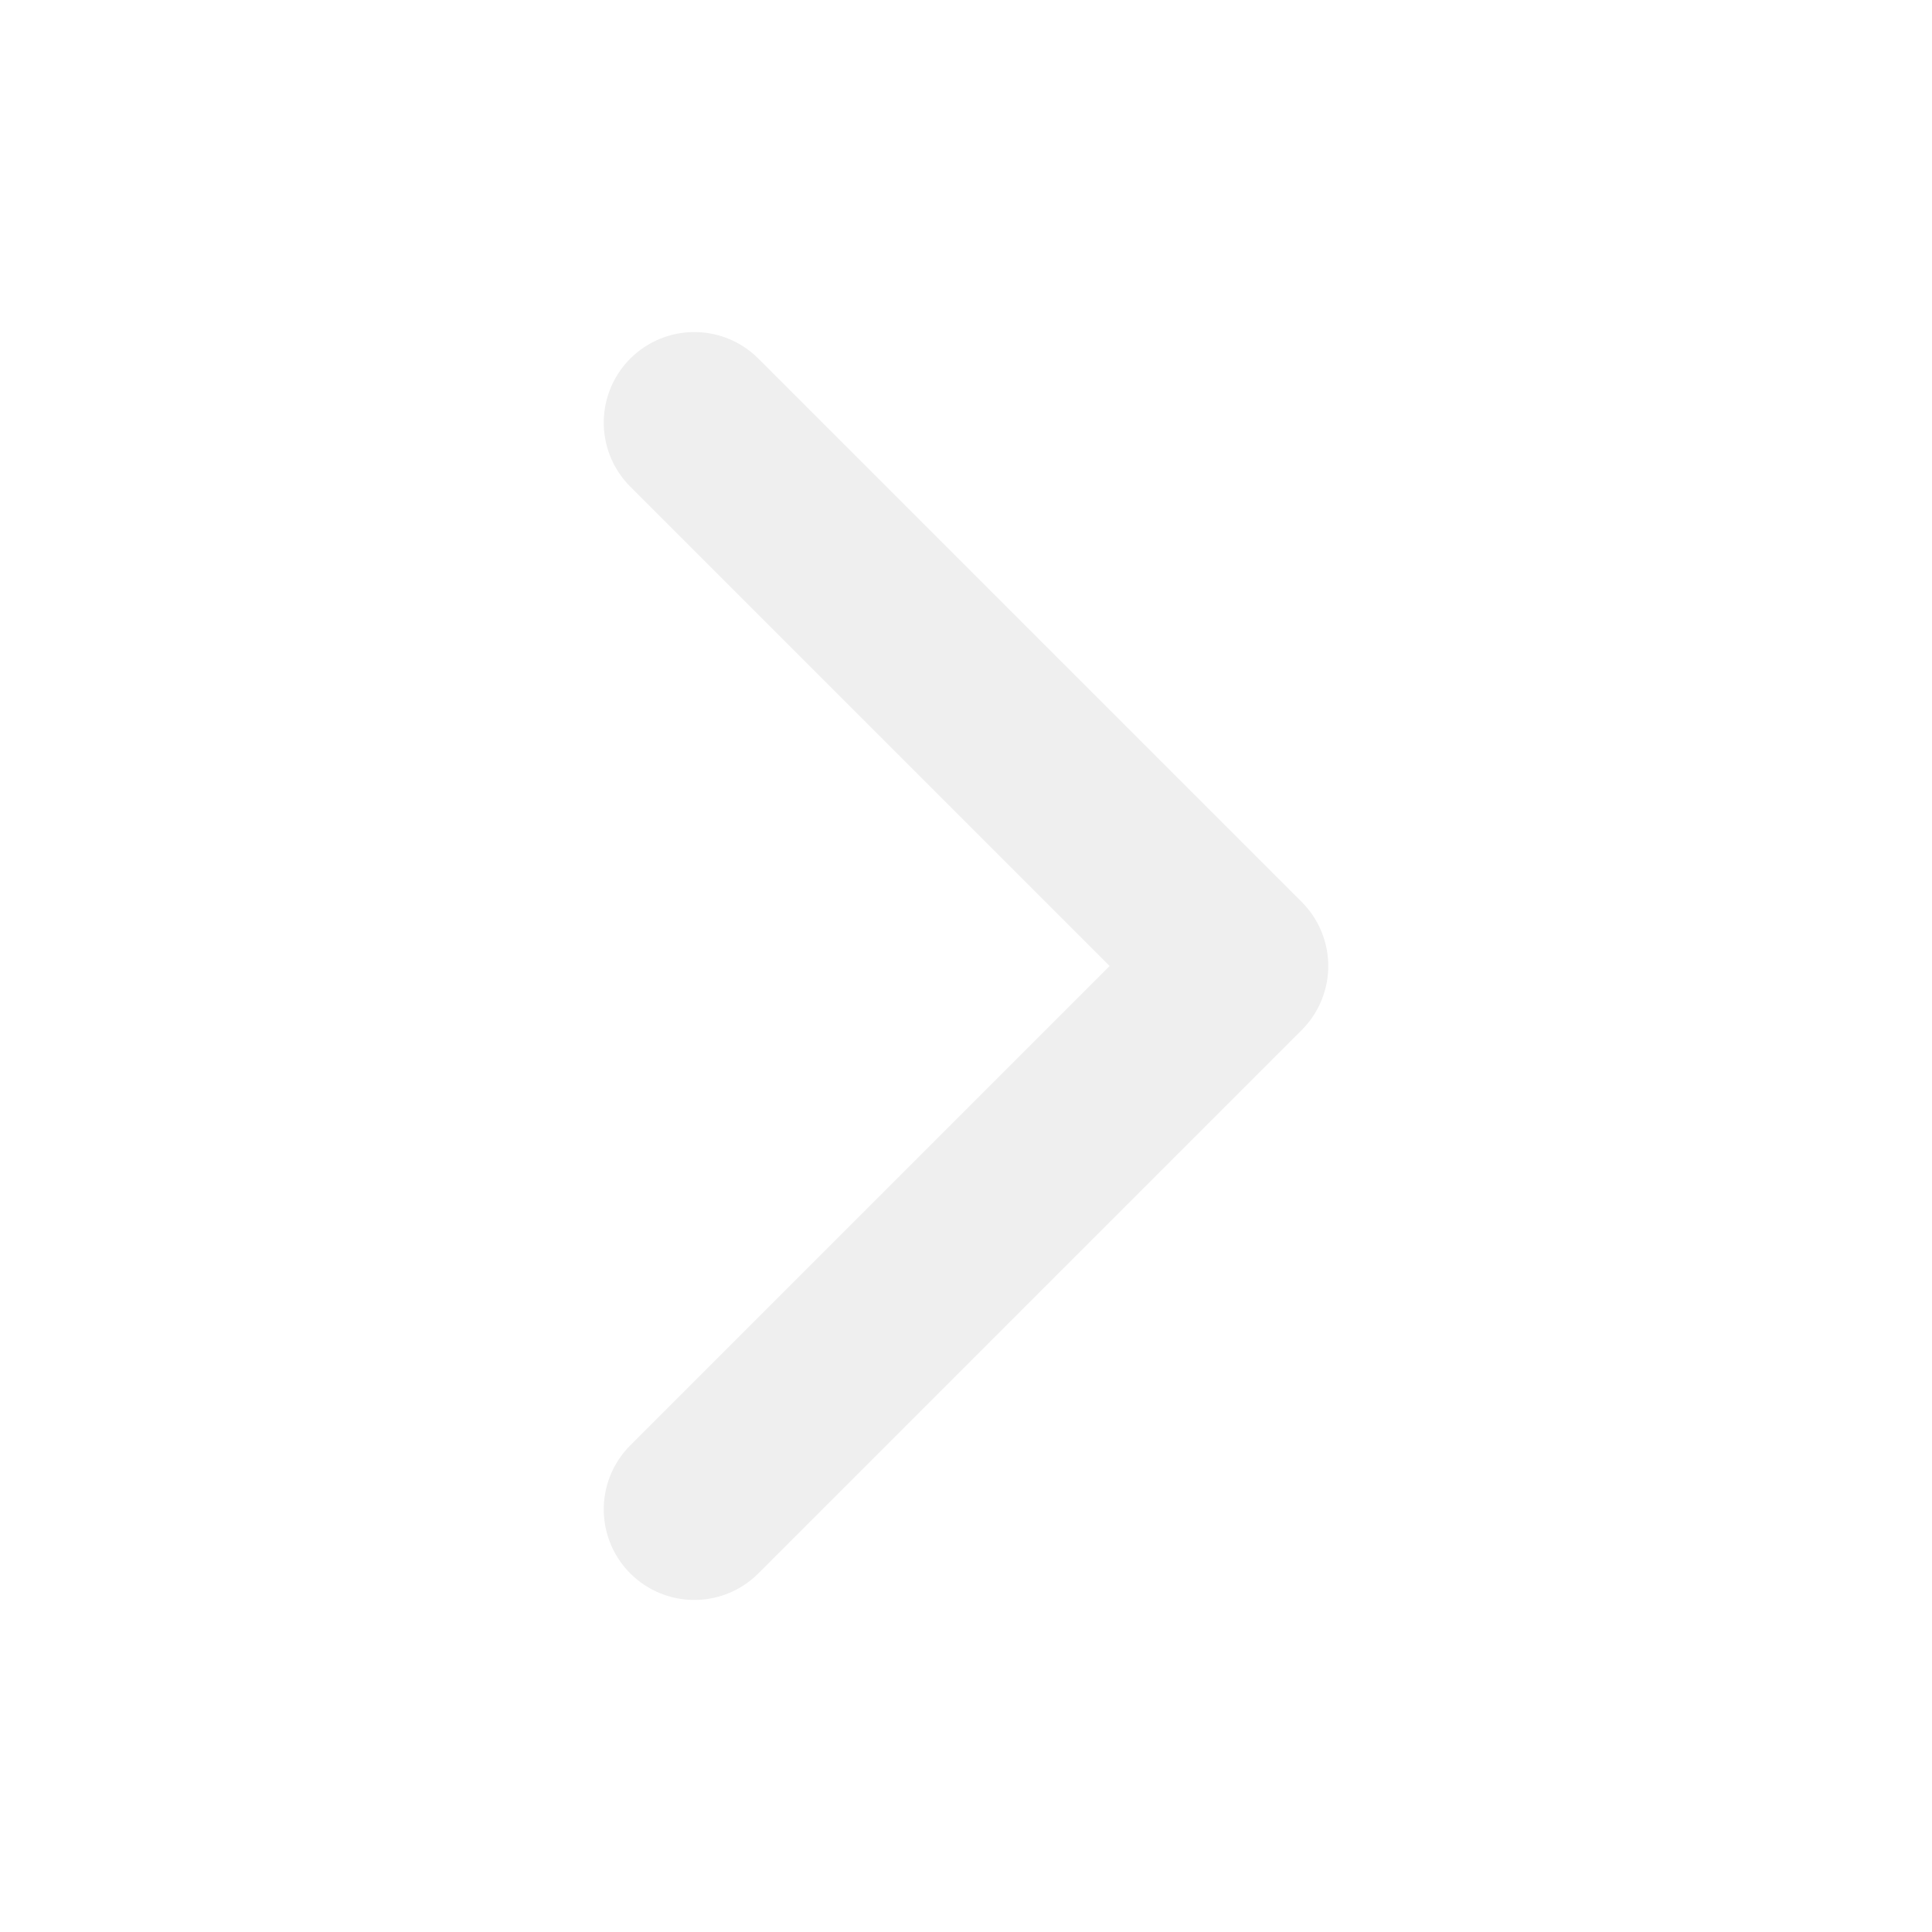
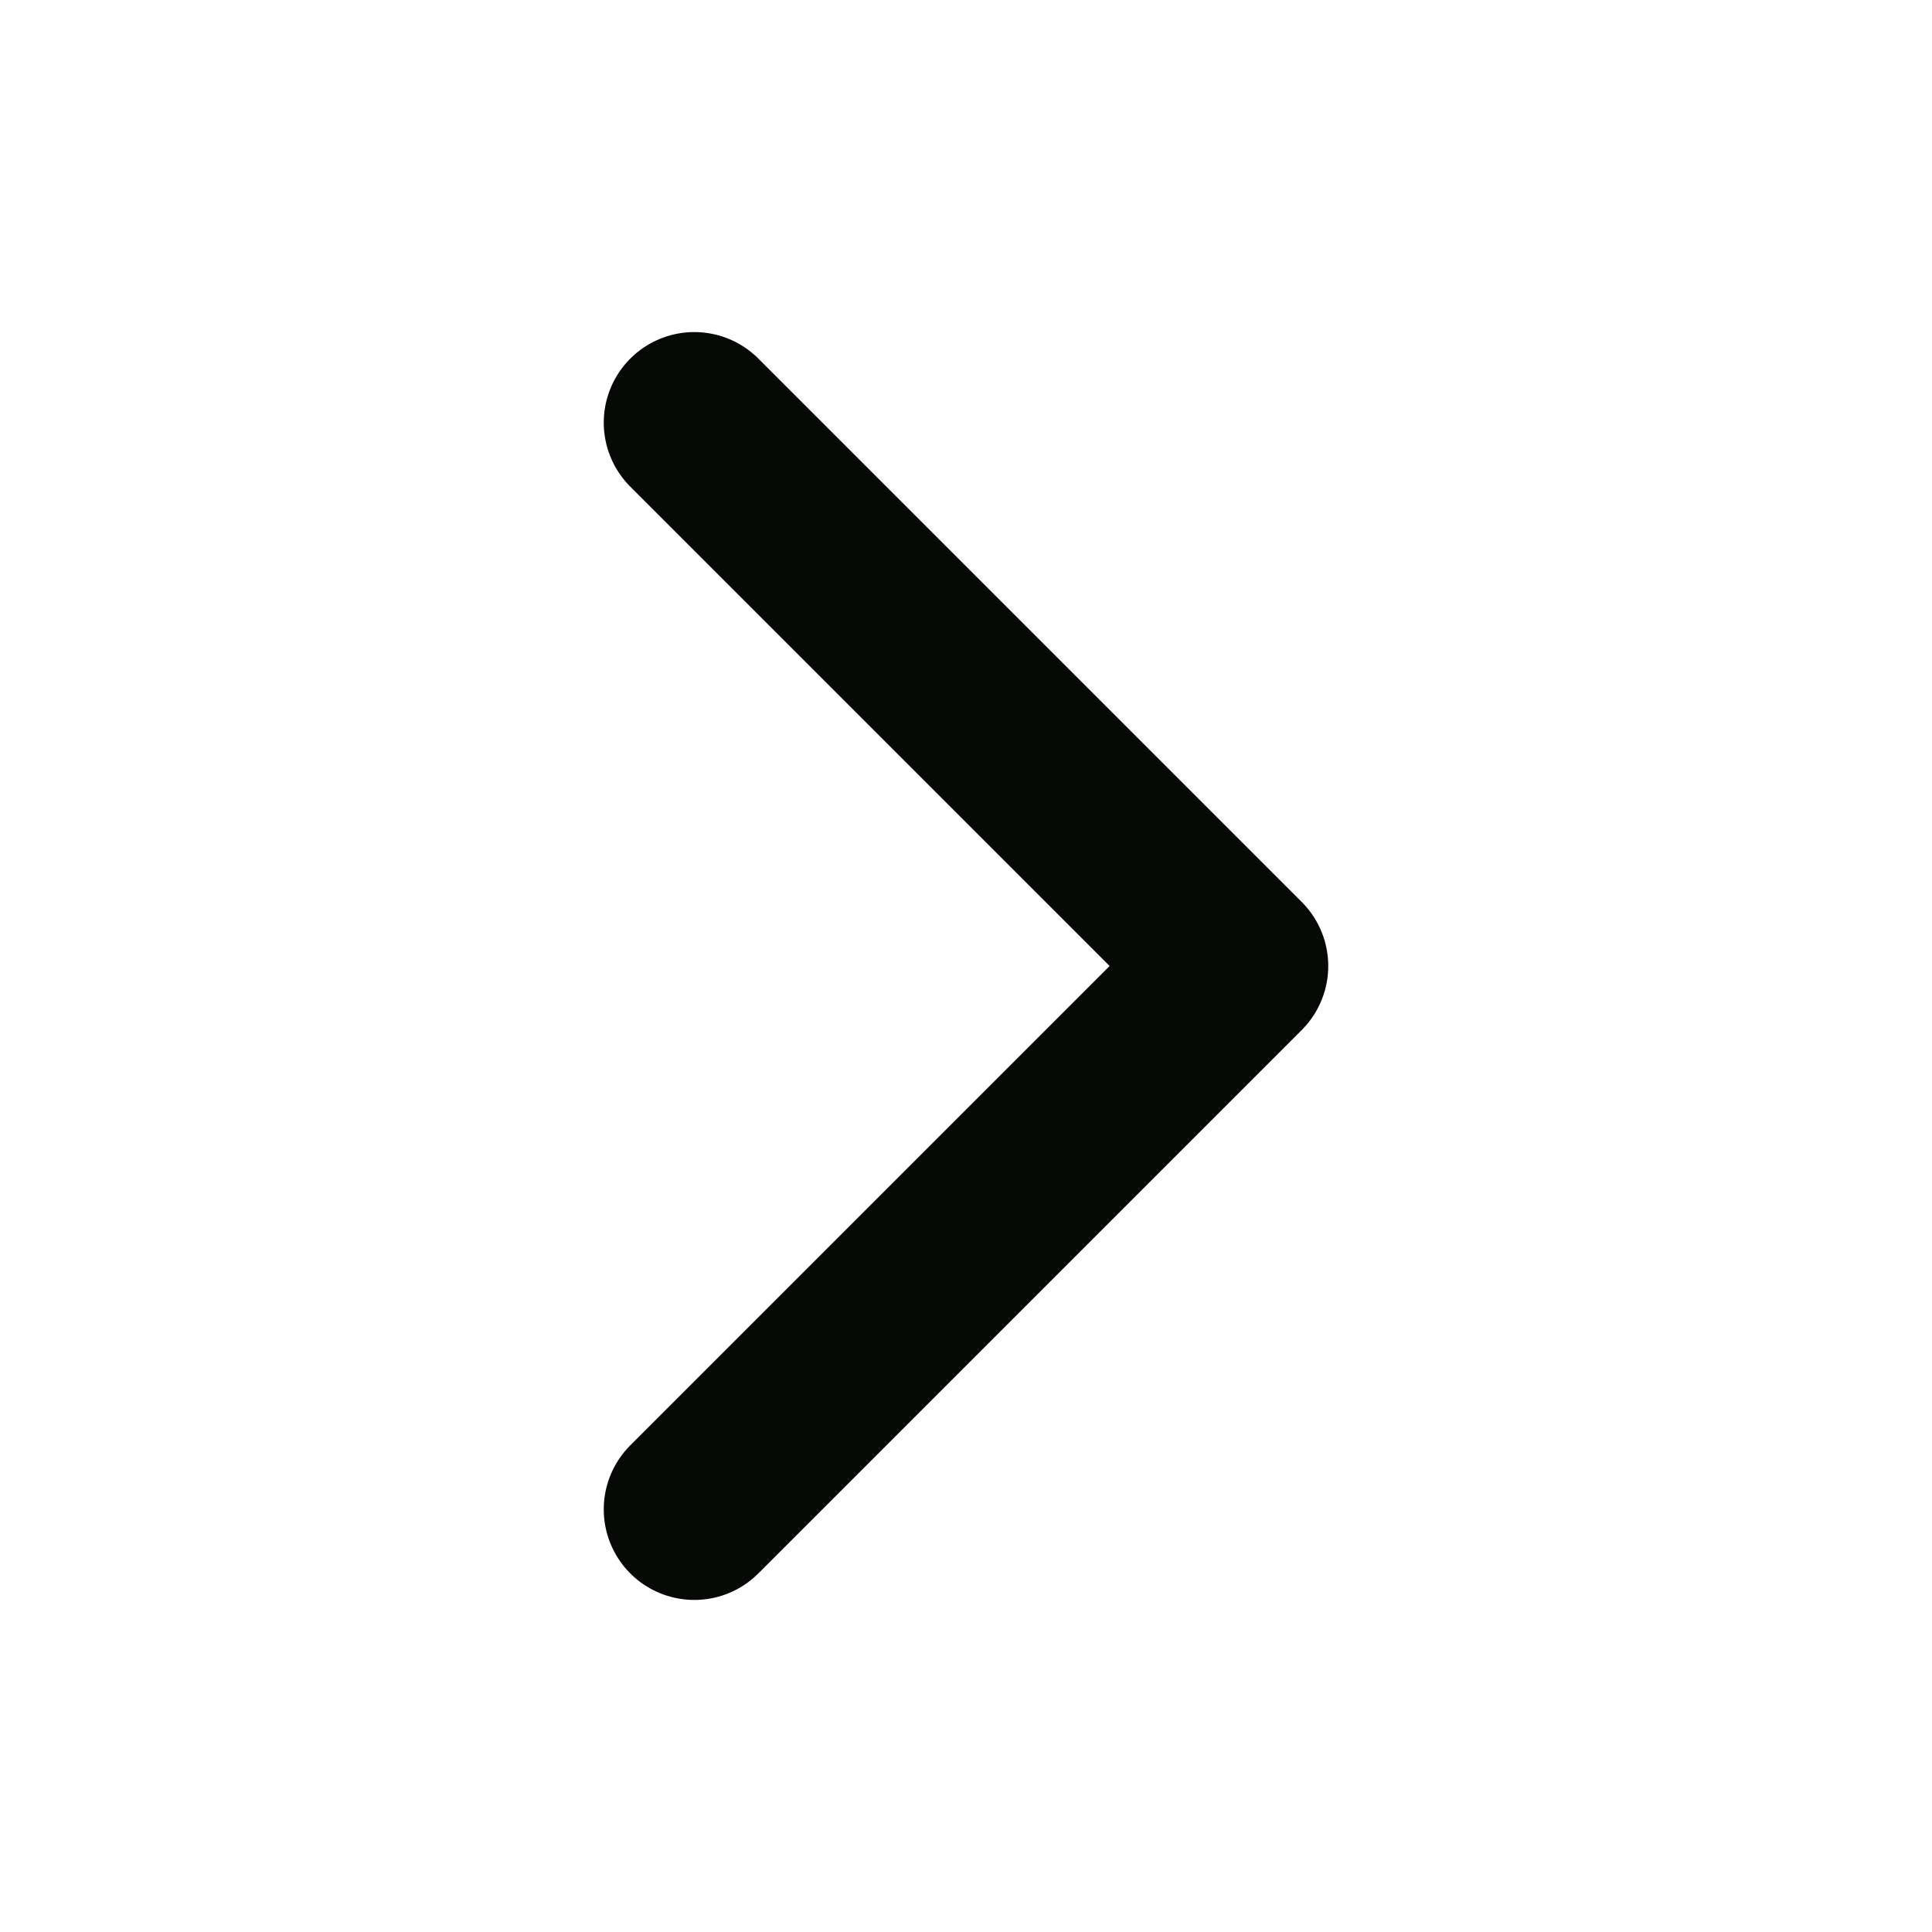
- <svg xmlns="http://www.w3.org/2000/svg" class="ionicon" viewBox="0 0 512 512">
-   <path fill="none" stroke="#efefef" stroke-linecap="round" stroke-linejoin="round" stroke-width="48" d="M184 112l144 144-144 144" />
+ <svg xmlns="http://www.w3.org/2000/svg" viewBox="0 0 512 512">
+   <path fill="none" stroke="#070907" stroke-linecap="round" stroke-linejoin="round" stroke-width="48" d="M184 112l144 144-144 144" />
</svg>
